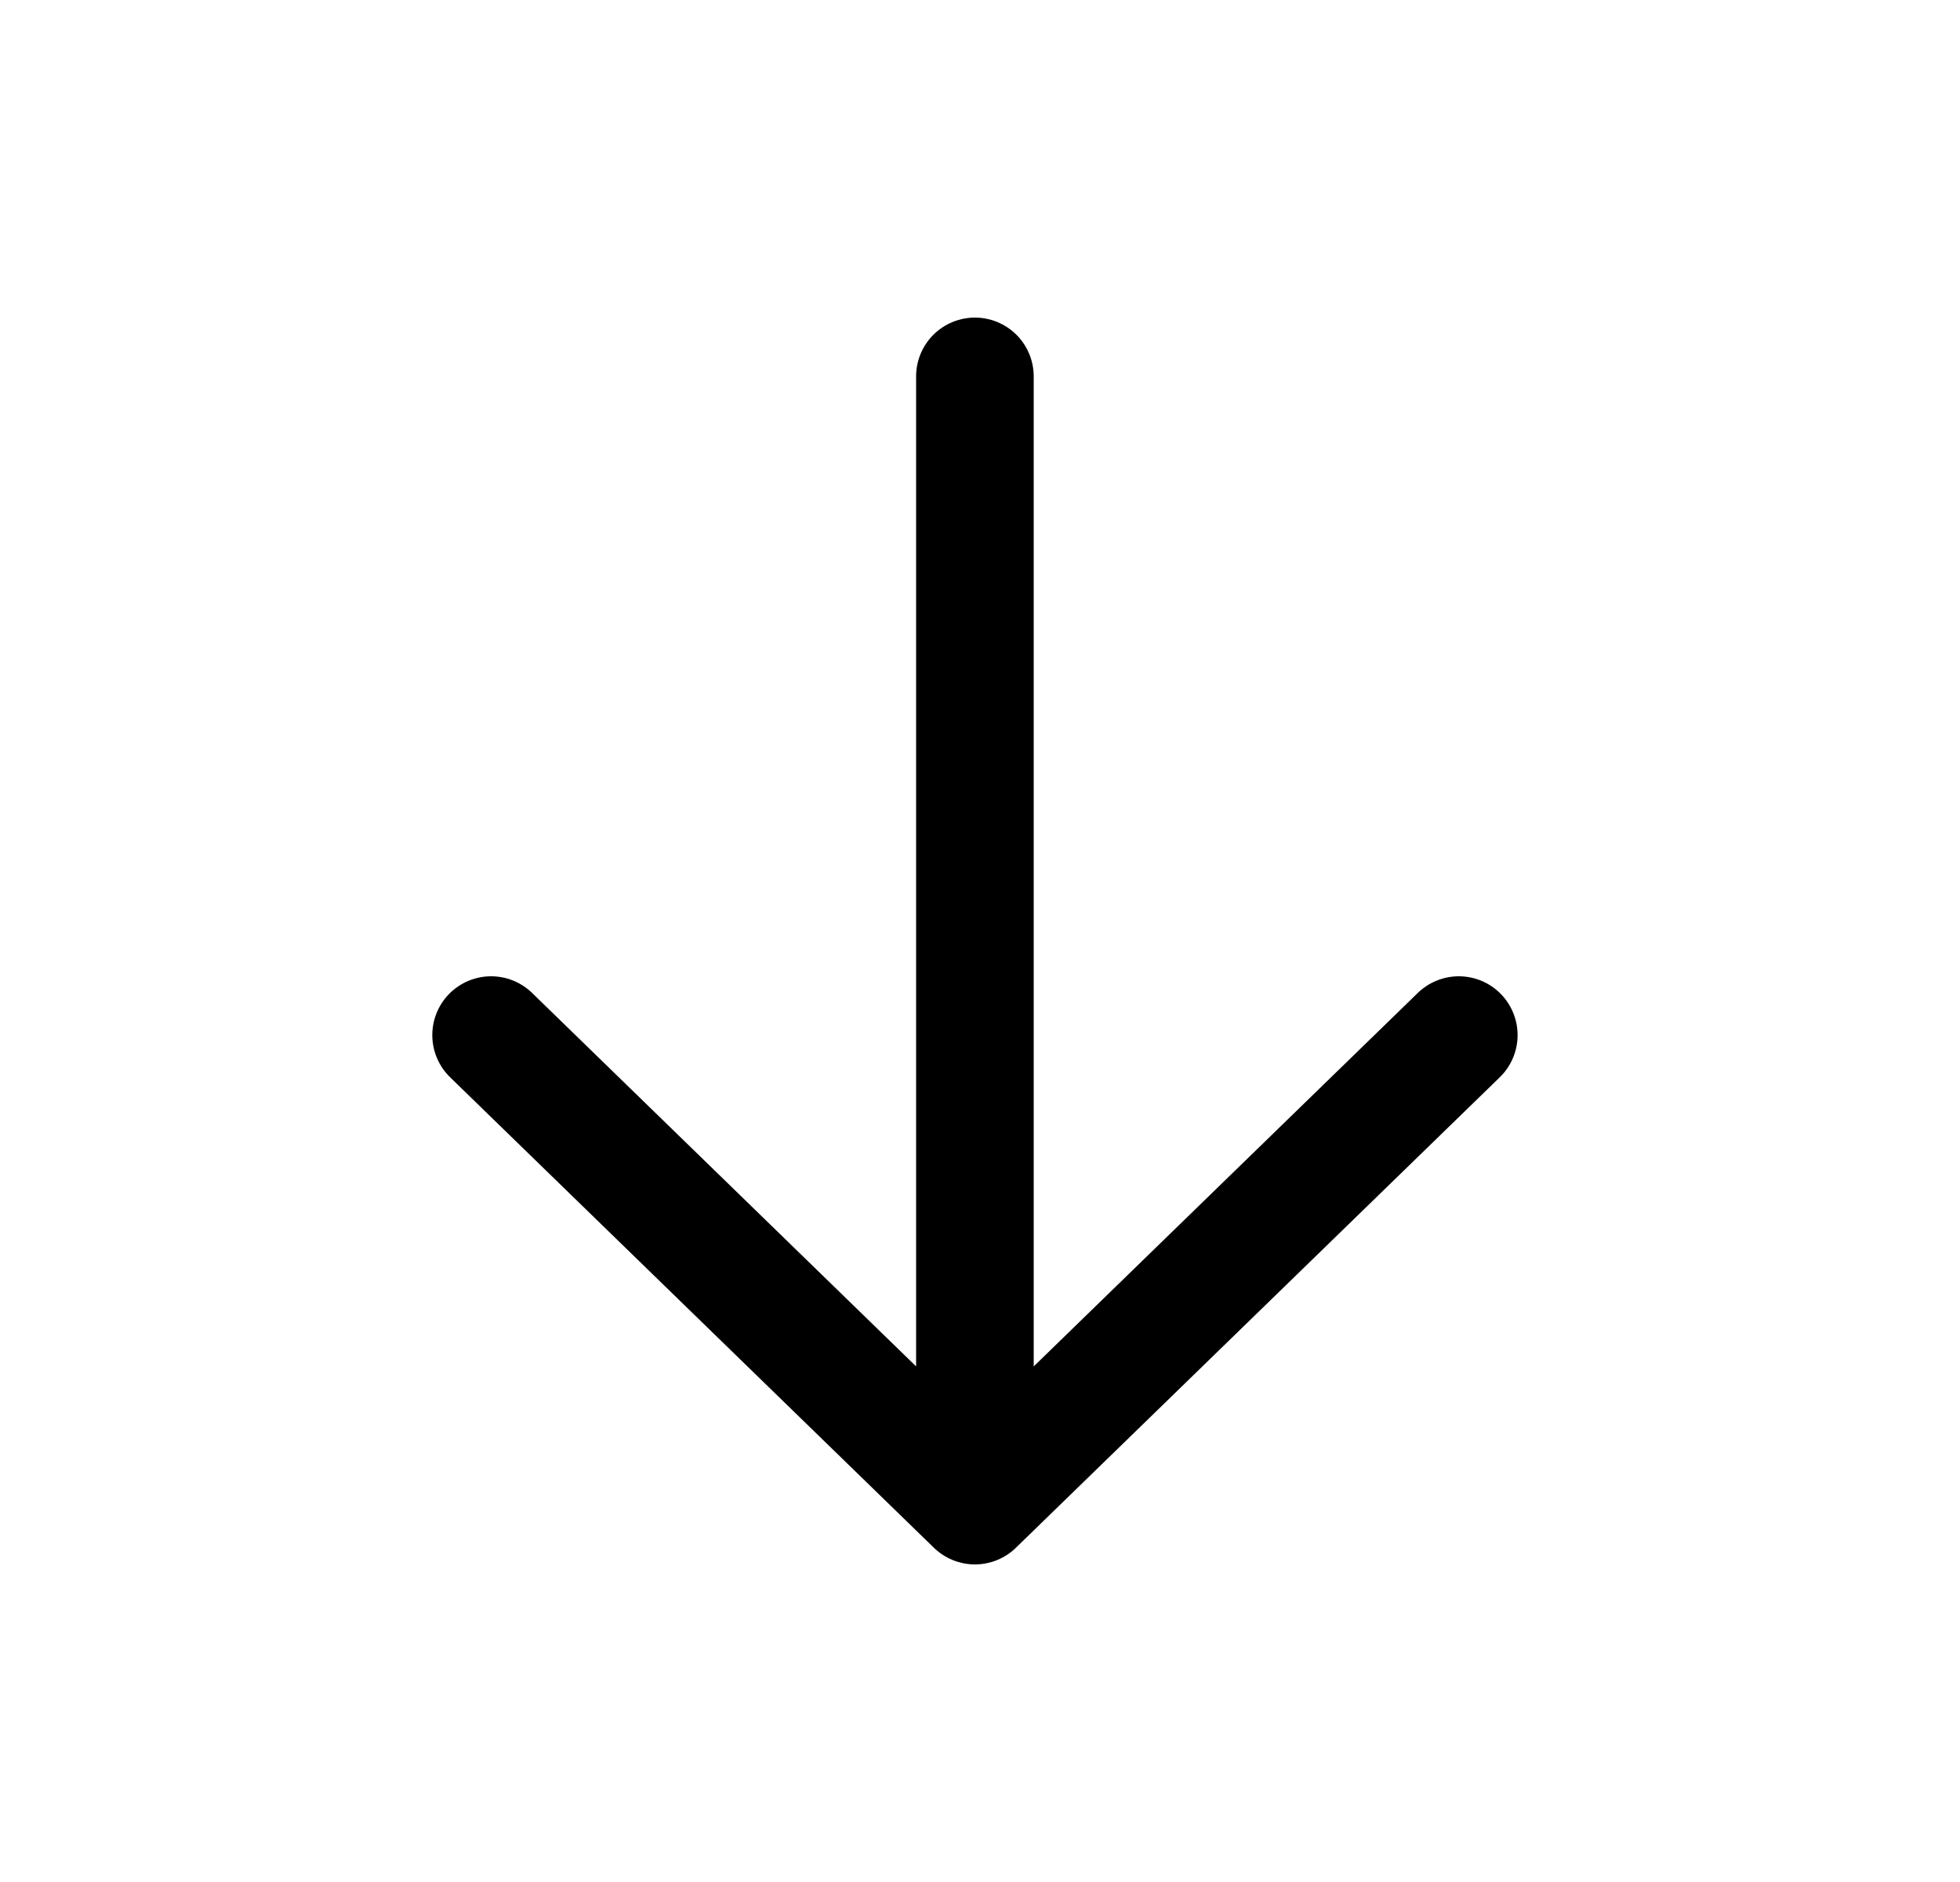
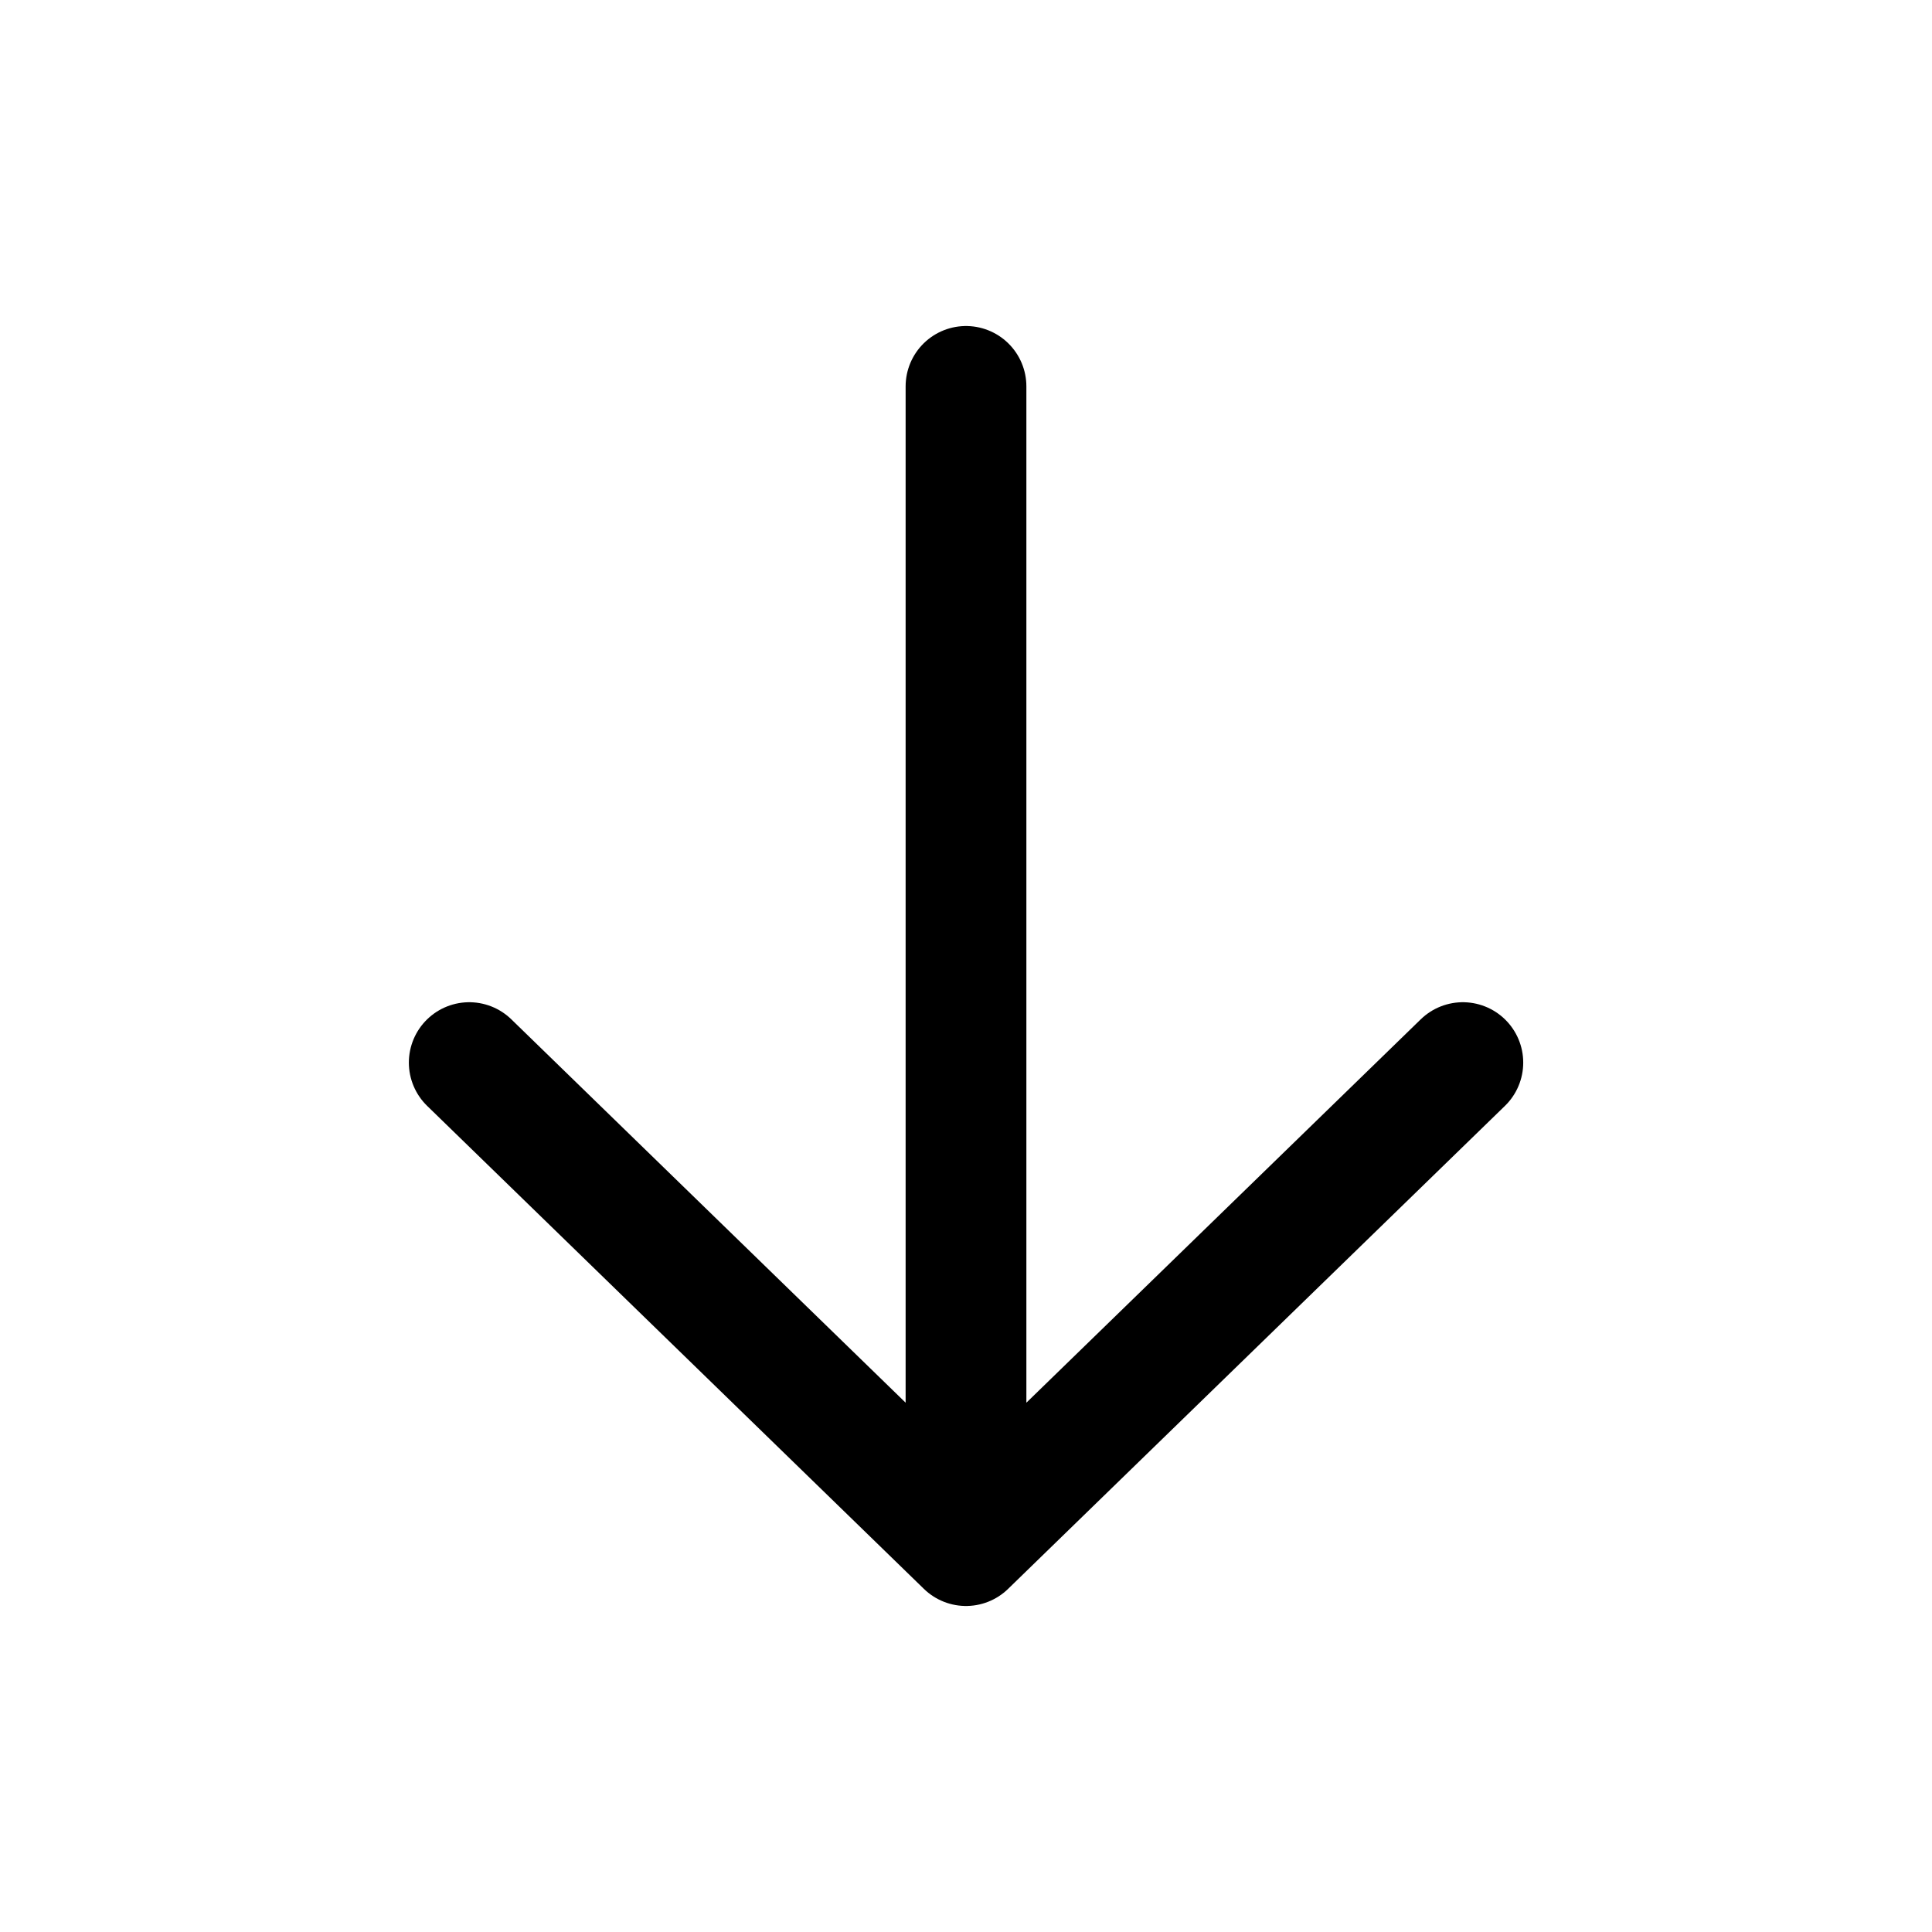
- <svg viewBox="0 0 25 24" fill="currentColor">
-   <path strokeWidth="1.5" strokeLinecap="round" strokeLinejoin="round" d="M18.607 13.2L12.435 19.2M12.435 19.2L6.264 13.2M12.435 19.2L12.435 4.8" fill="none" stroke="currentColor" stroke-width="1.5" stroke-linecap="round" stroke-linejoin="round" />
+ <svg xmlns="http://www.w3.org/2000/svg" width="24" height="24" viewBox="0 0 24 24" fill="currentColor">
+   <path d="M18.172 13.2L12 19.2M12 19.2L5.829 13.2M12 19.2L12 4.8" fill="none" stroke="currentColor" stroke-width="1.5" stroke-linecap="round" stroke-linejoin="round" />
</svg>
